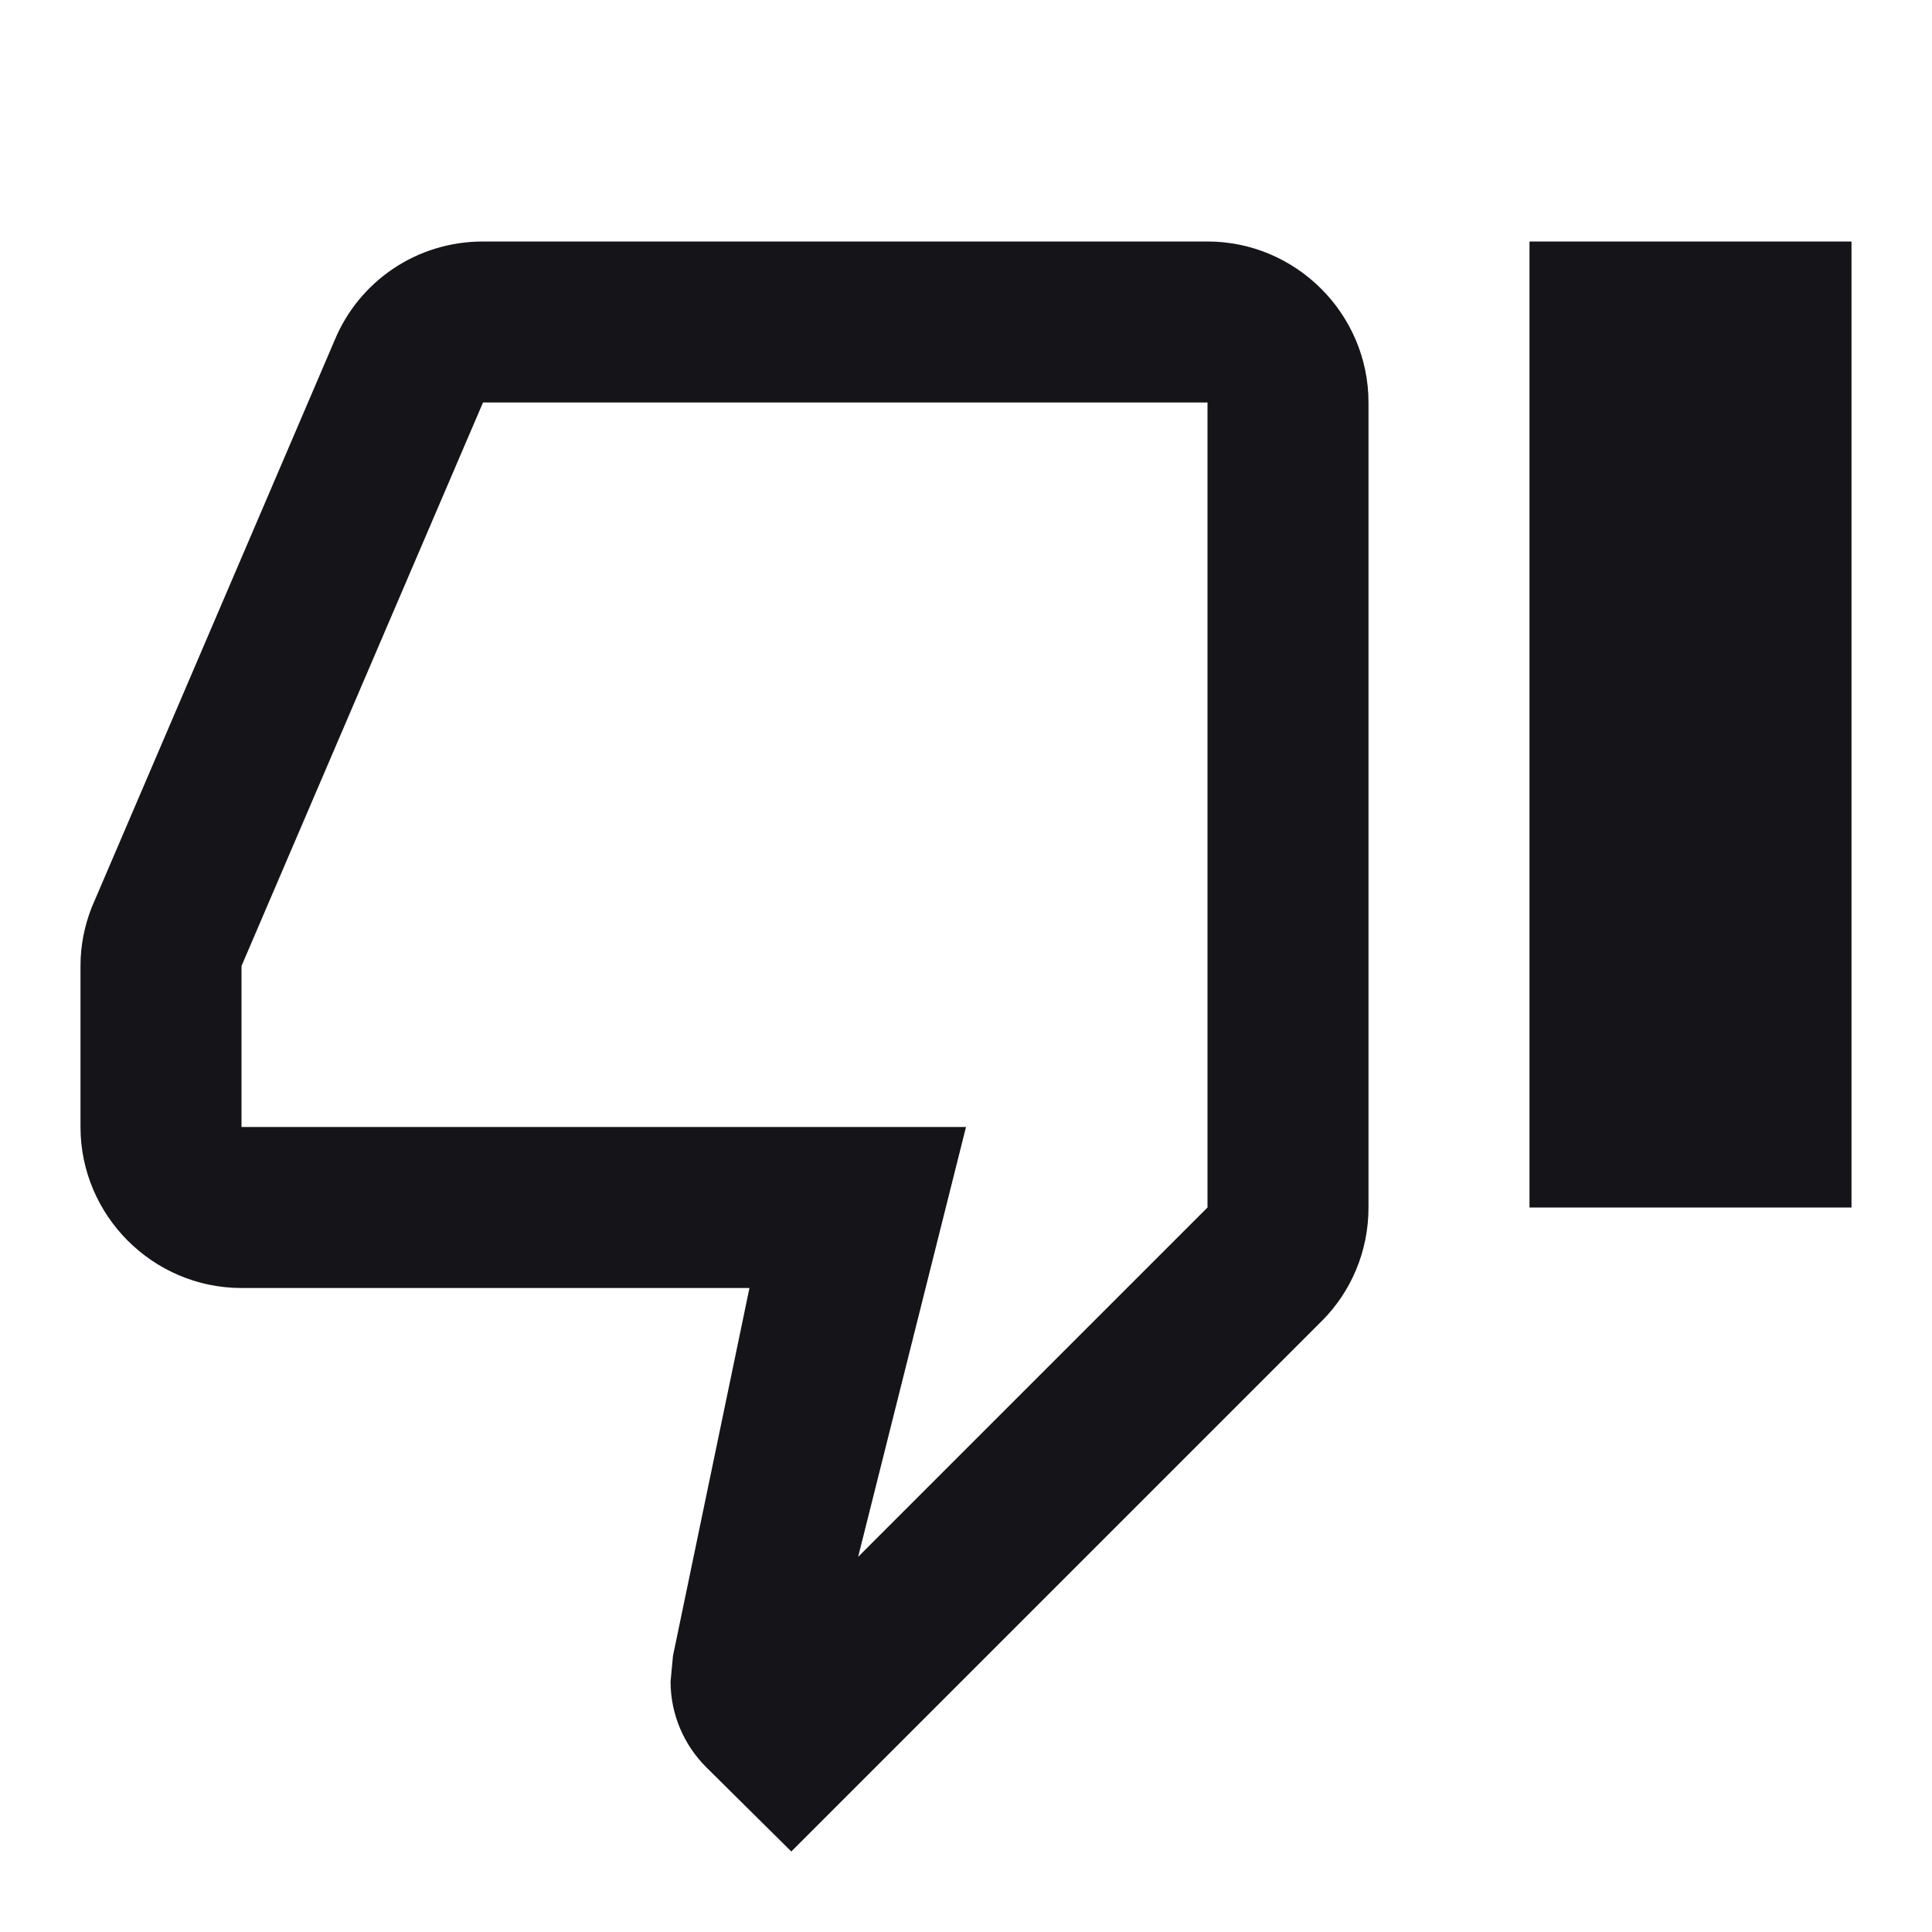
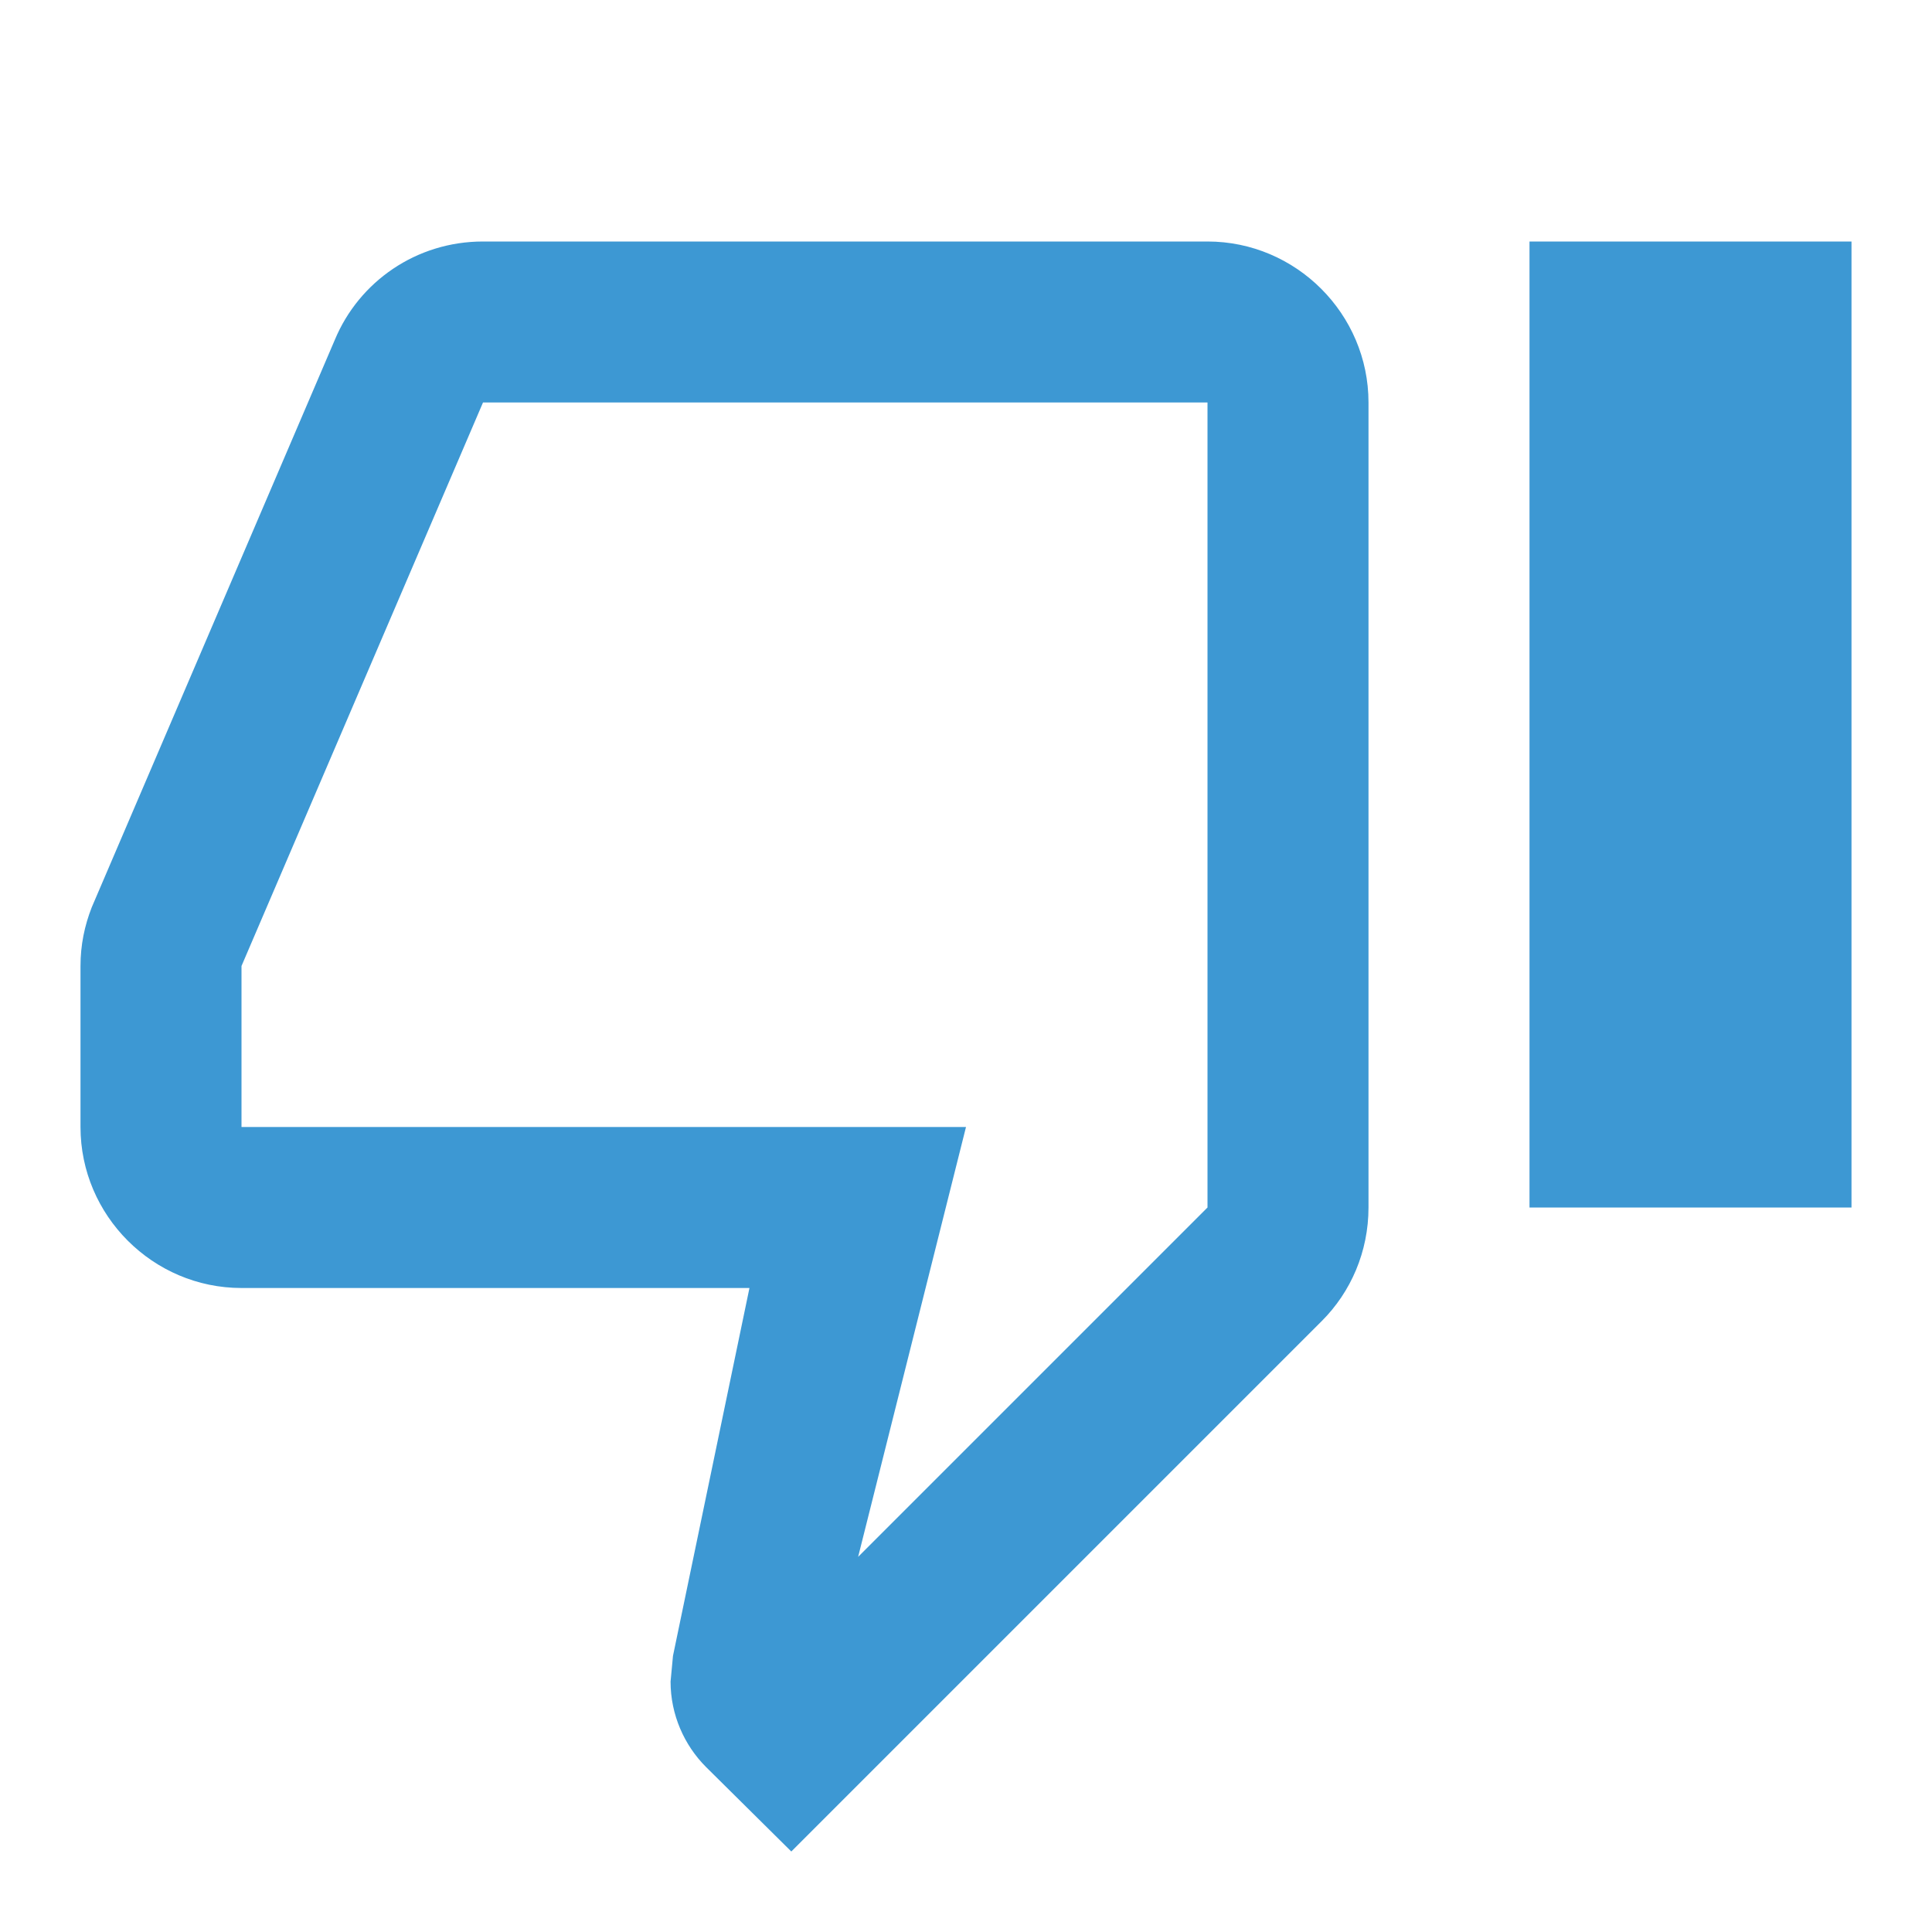
- <svg xmlns="http://www.w3.org/2000/svg" height="24px" viewBox="0 0 24 24" width="24px" fill="#141419">
+ <svg xmlns="http://www.w3.org/2000/svg" height="24px" viewBox="0 0 24 24" width="24px" fill="#3d98d3">
  <path d="M0 0h24v24H0V0zm0 0h24v24H0V0z" fill="none" />
  <path d="M15 3H6c-.83 0-1.54.5-1.84 1.22l-3.02 7.05c-.09.23-.14.47-.14.73v2c0 1.1.9 2 2 2h6.31l-.95 4.57-.03.32c0 .41.17.79.44 1.06L9.83 23l6.59-6.59c.36-.36.58-.86.58-1.41V5c0-1.1-.9-2-2-2zm0 12l-4.34 4.34L12 14H3v-2l3-7h9v10zm4-12h4v12h-4z" />
</svg>
